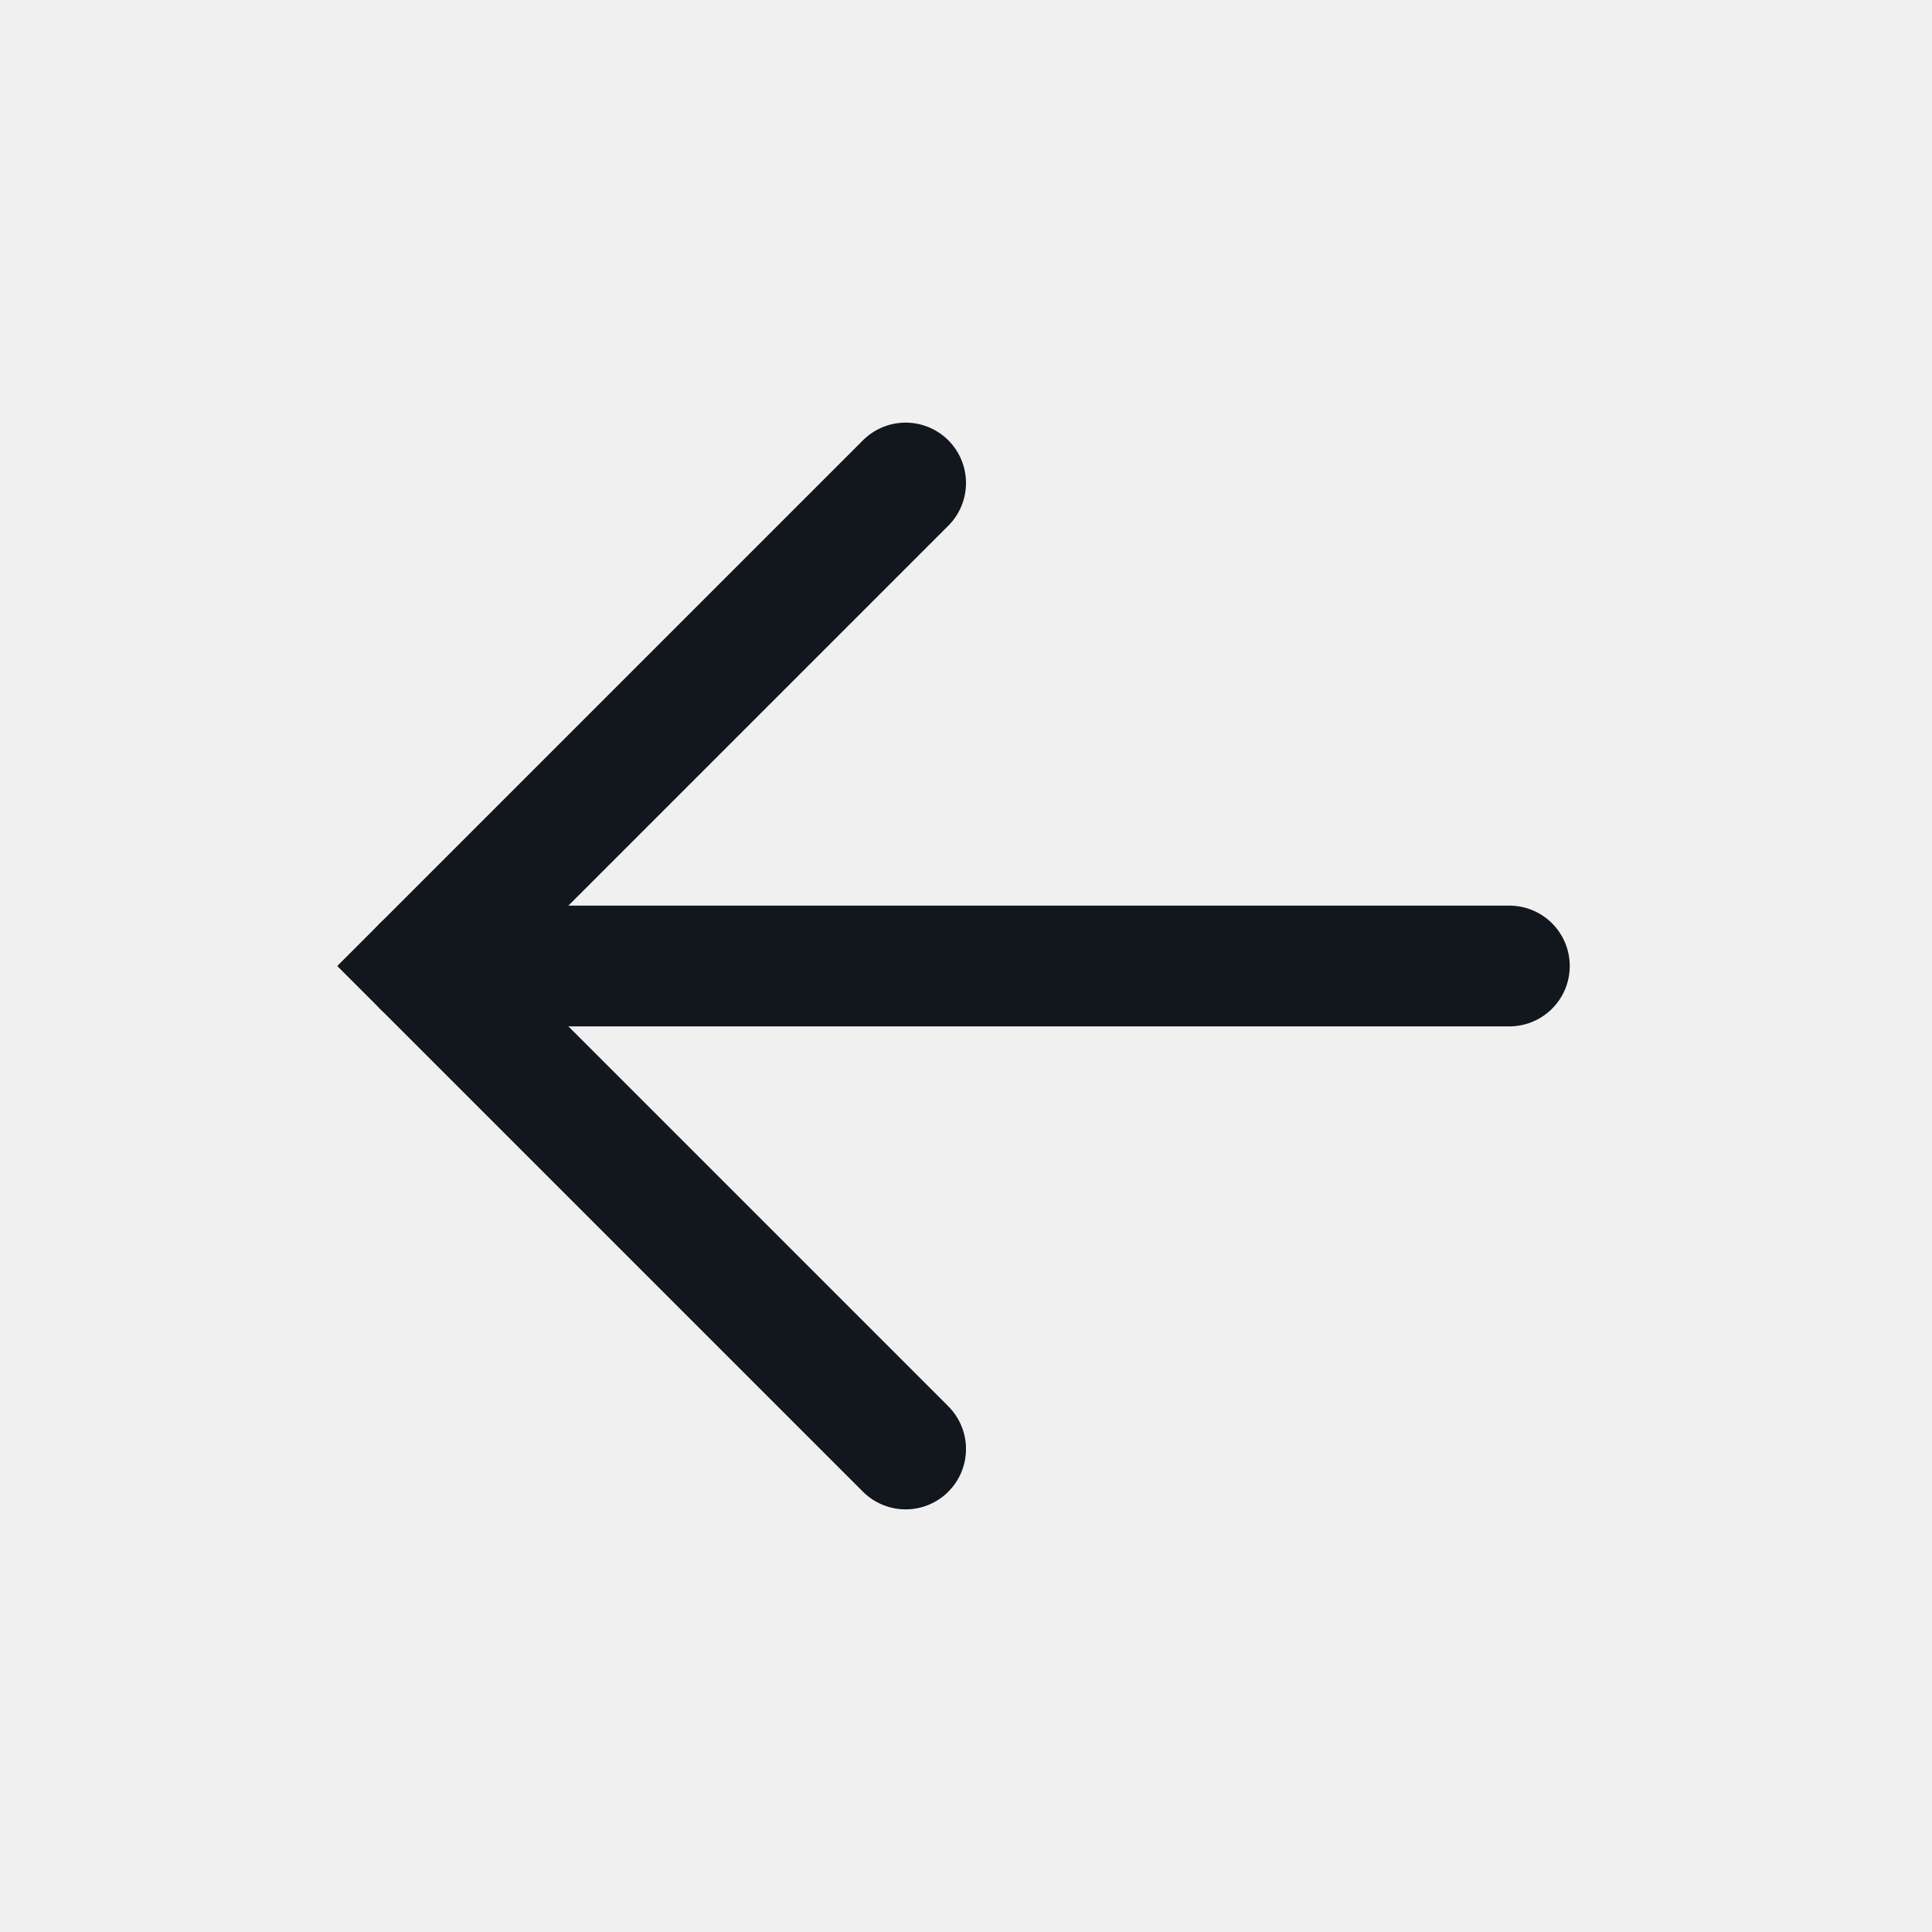
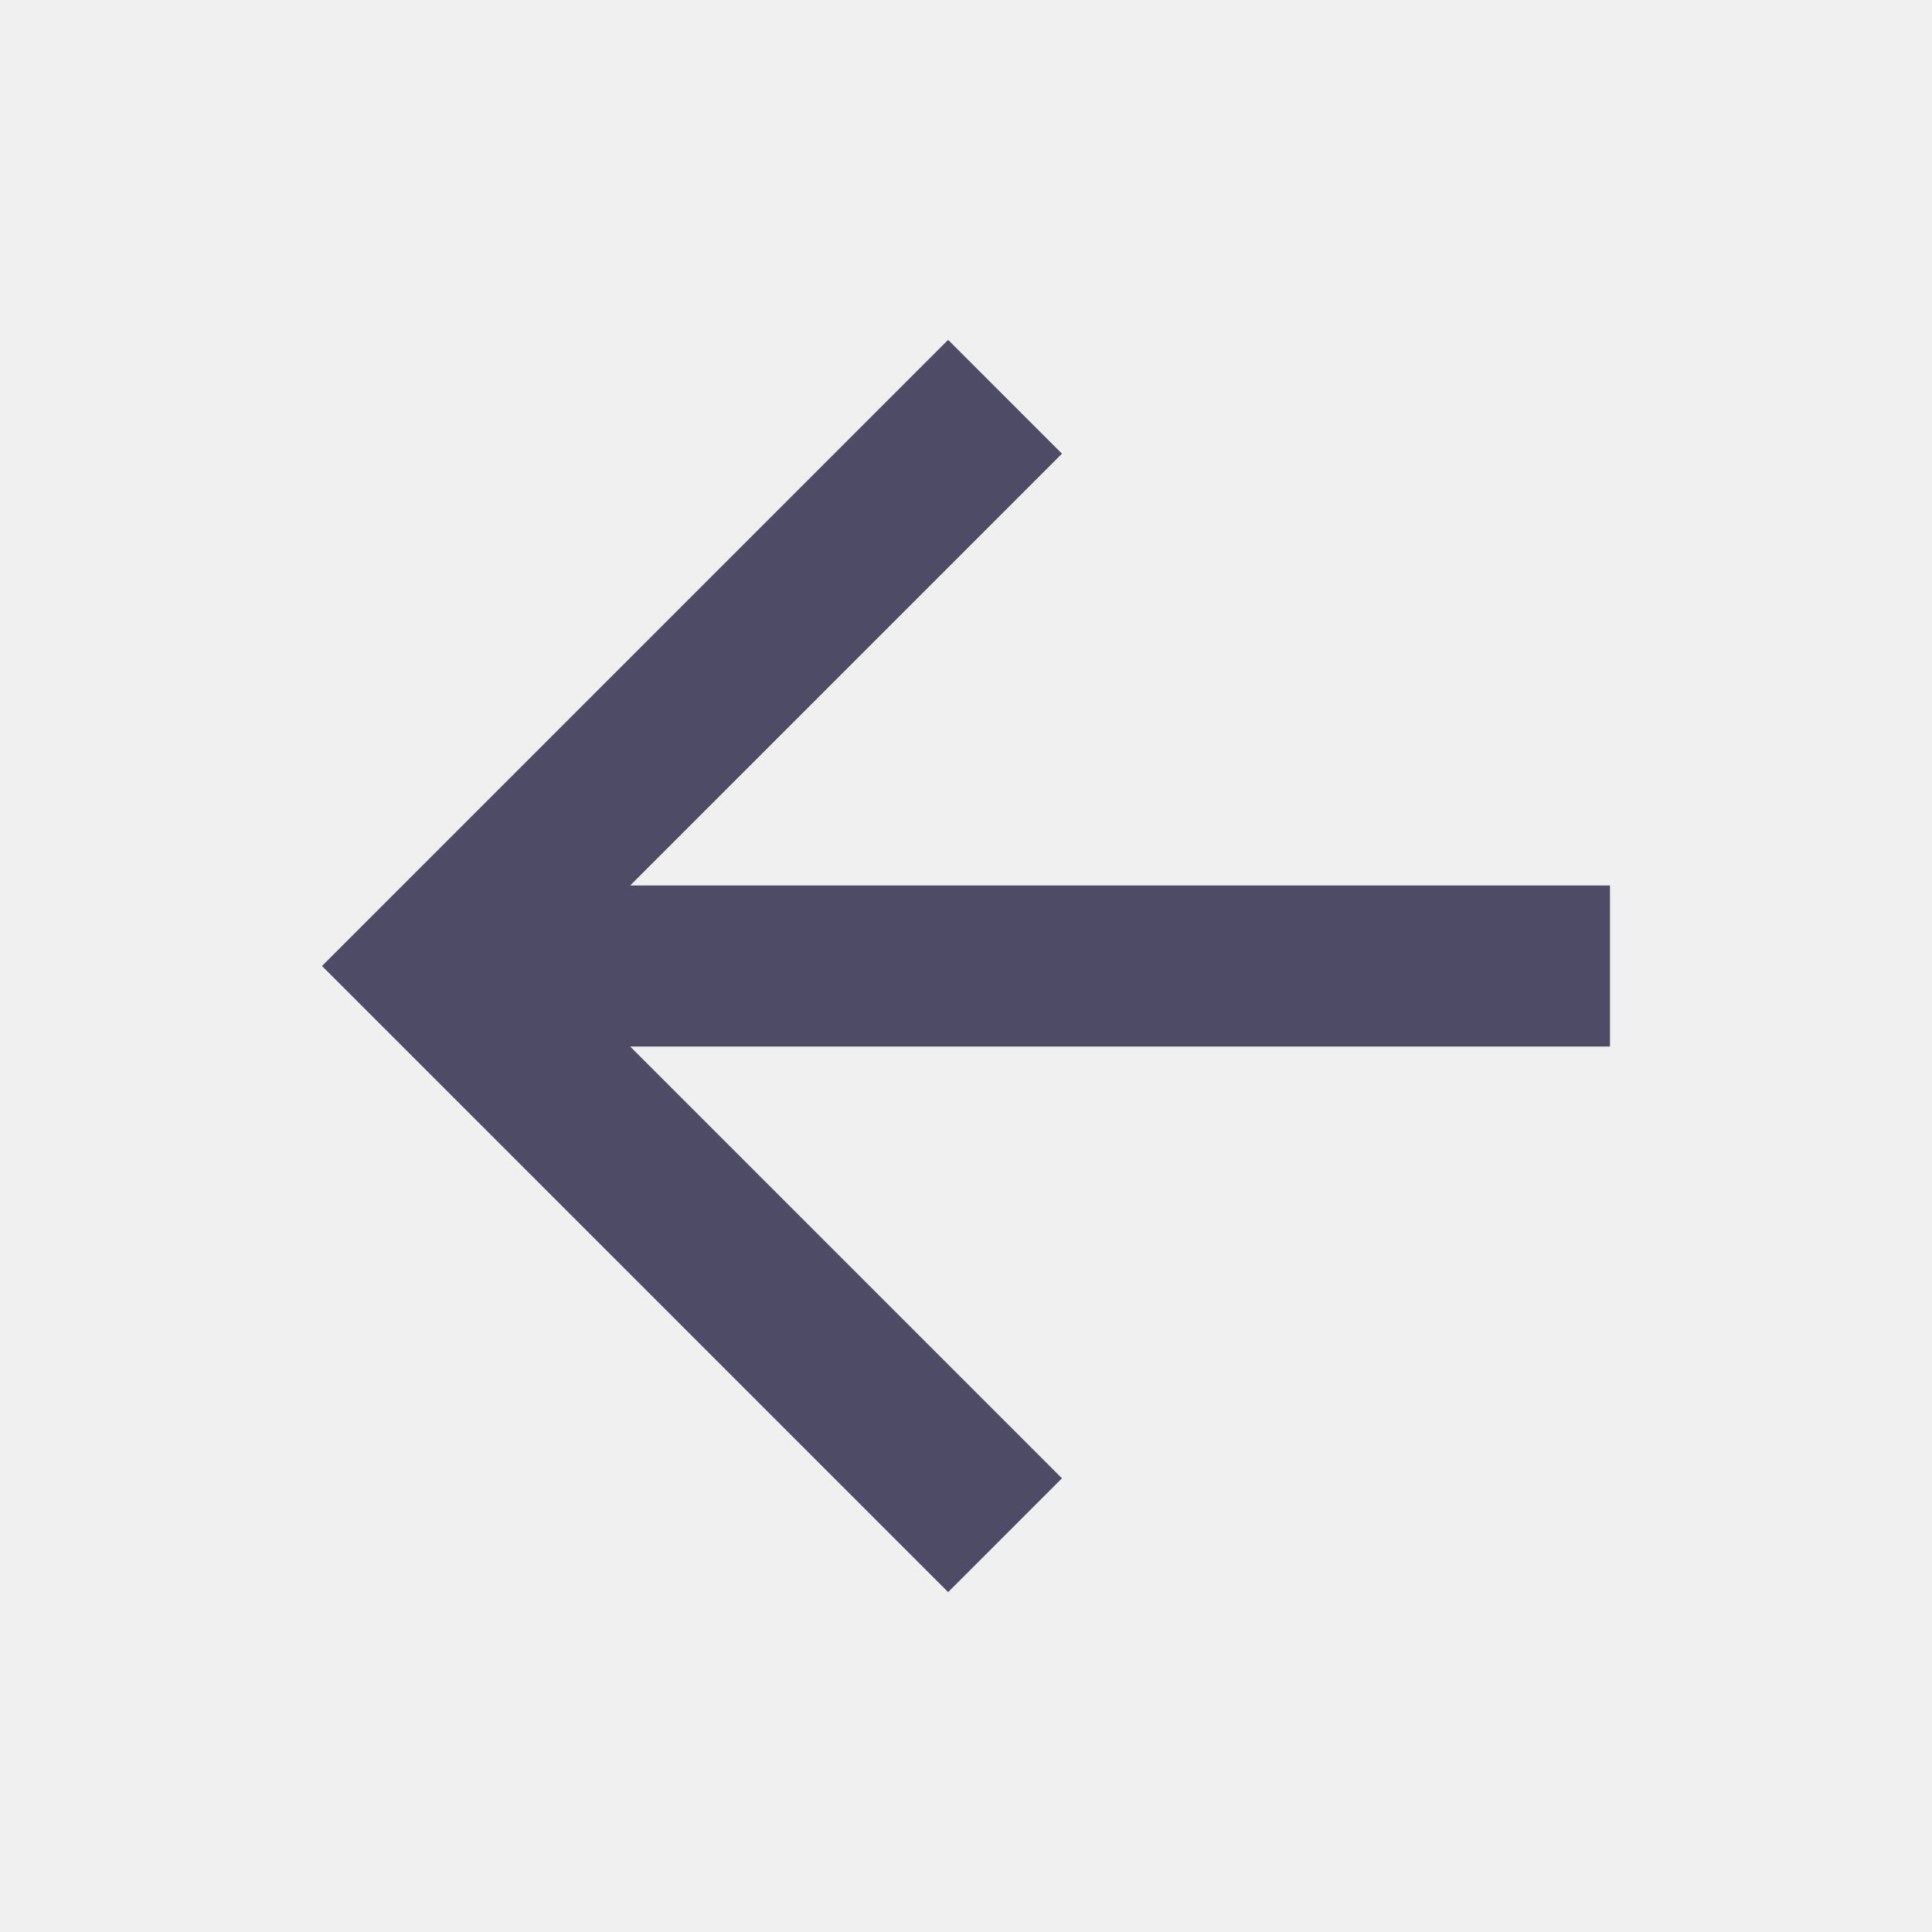
- <svg xmlns="http://www.w3.org/2000/svg" width="32" height="32" viewBox="0 0 32 32" fill="none">
-   <path d="M15 24L7 16L15 8" stroke="#11171C" stroke-width="2" stroke-linecap="round" />
-   <path d="M7 16L25 16" stroke="#11171C" stroke-width="2" stroke-linecap="round" />
+ <svg xmlns="http://www.w3.org/2000/svg" width="24" height="24" viewBox="0 0 24 24" fill="none">
+   <g clip-path="url(#clip0_1023_6951)">
+     <path d="M7.828 11H20V13H7.828L13.192 18.364L11.778 19.778L4 12L11.778 4.222L13.192 5.636L7.828 11Z" fill="#4E4B66" />
+   </g>
+   <defs>
+     <clipPath id="clip0_1023_6951">
+       <rect width="24" height="24" fill="white" />
+     </clipPath>
+   </defs>
</svg>
